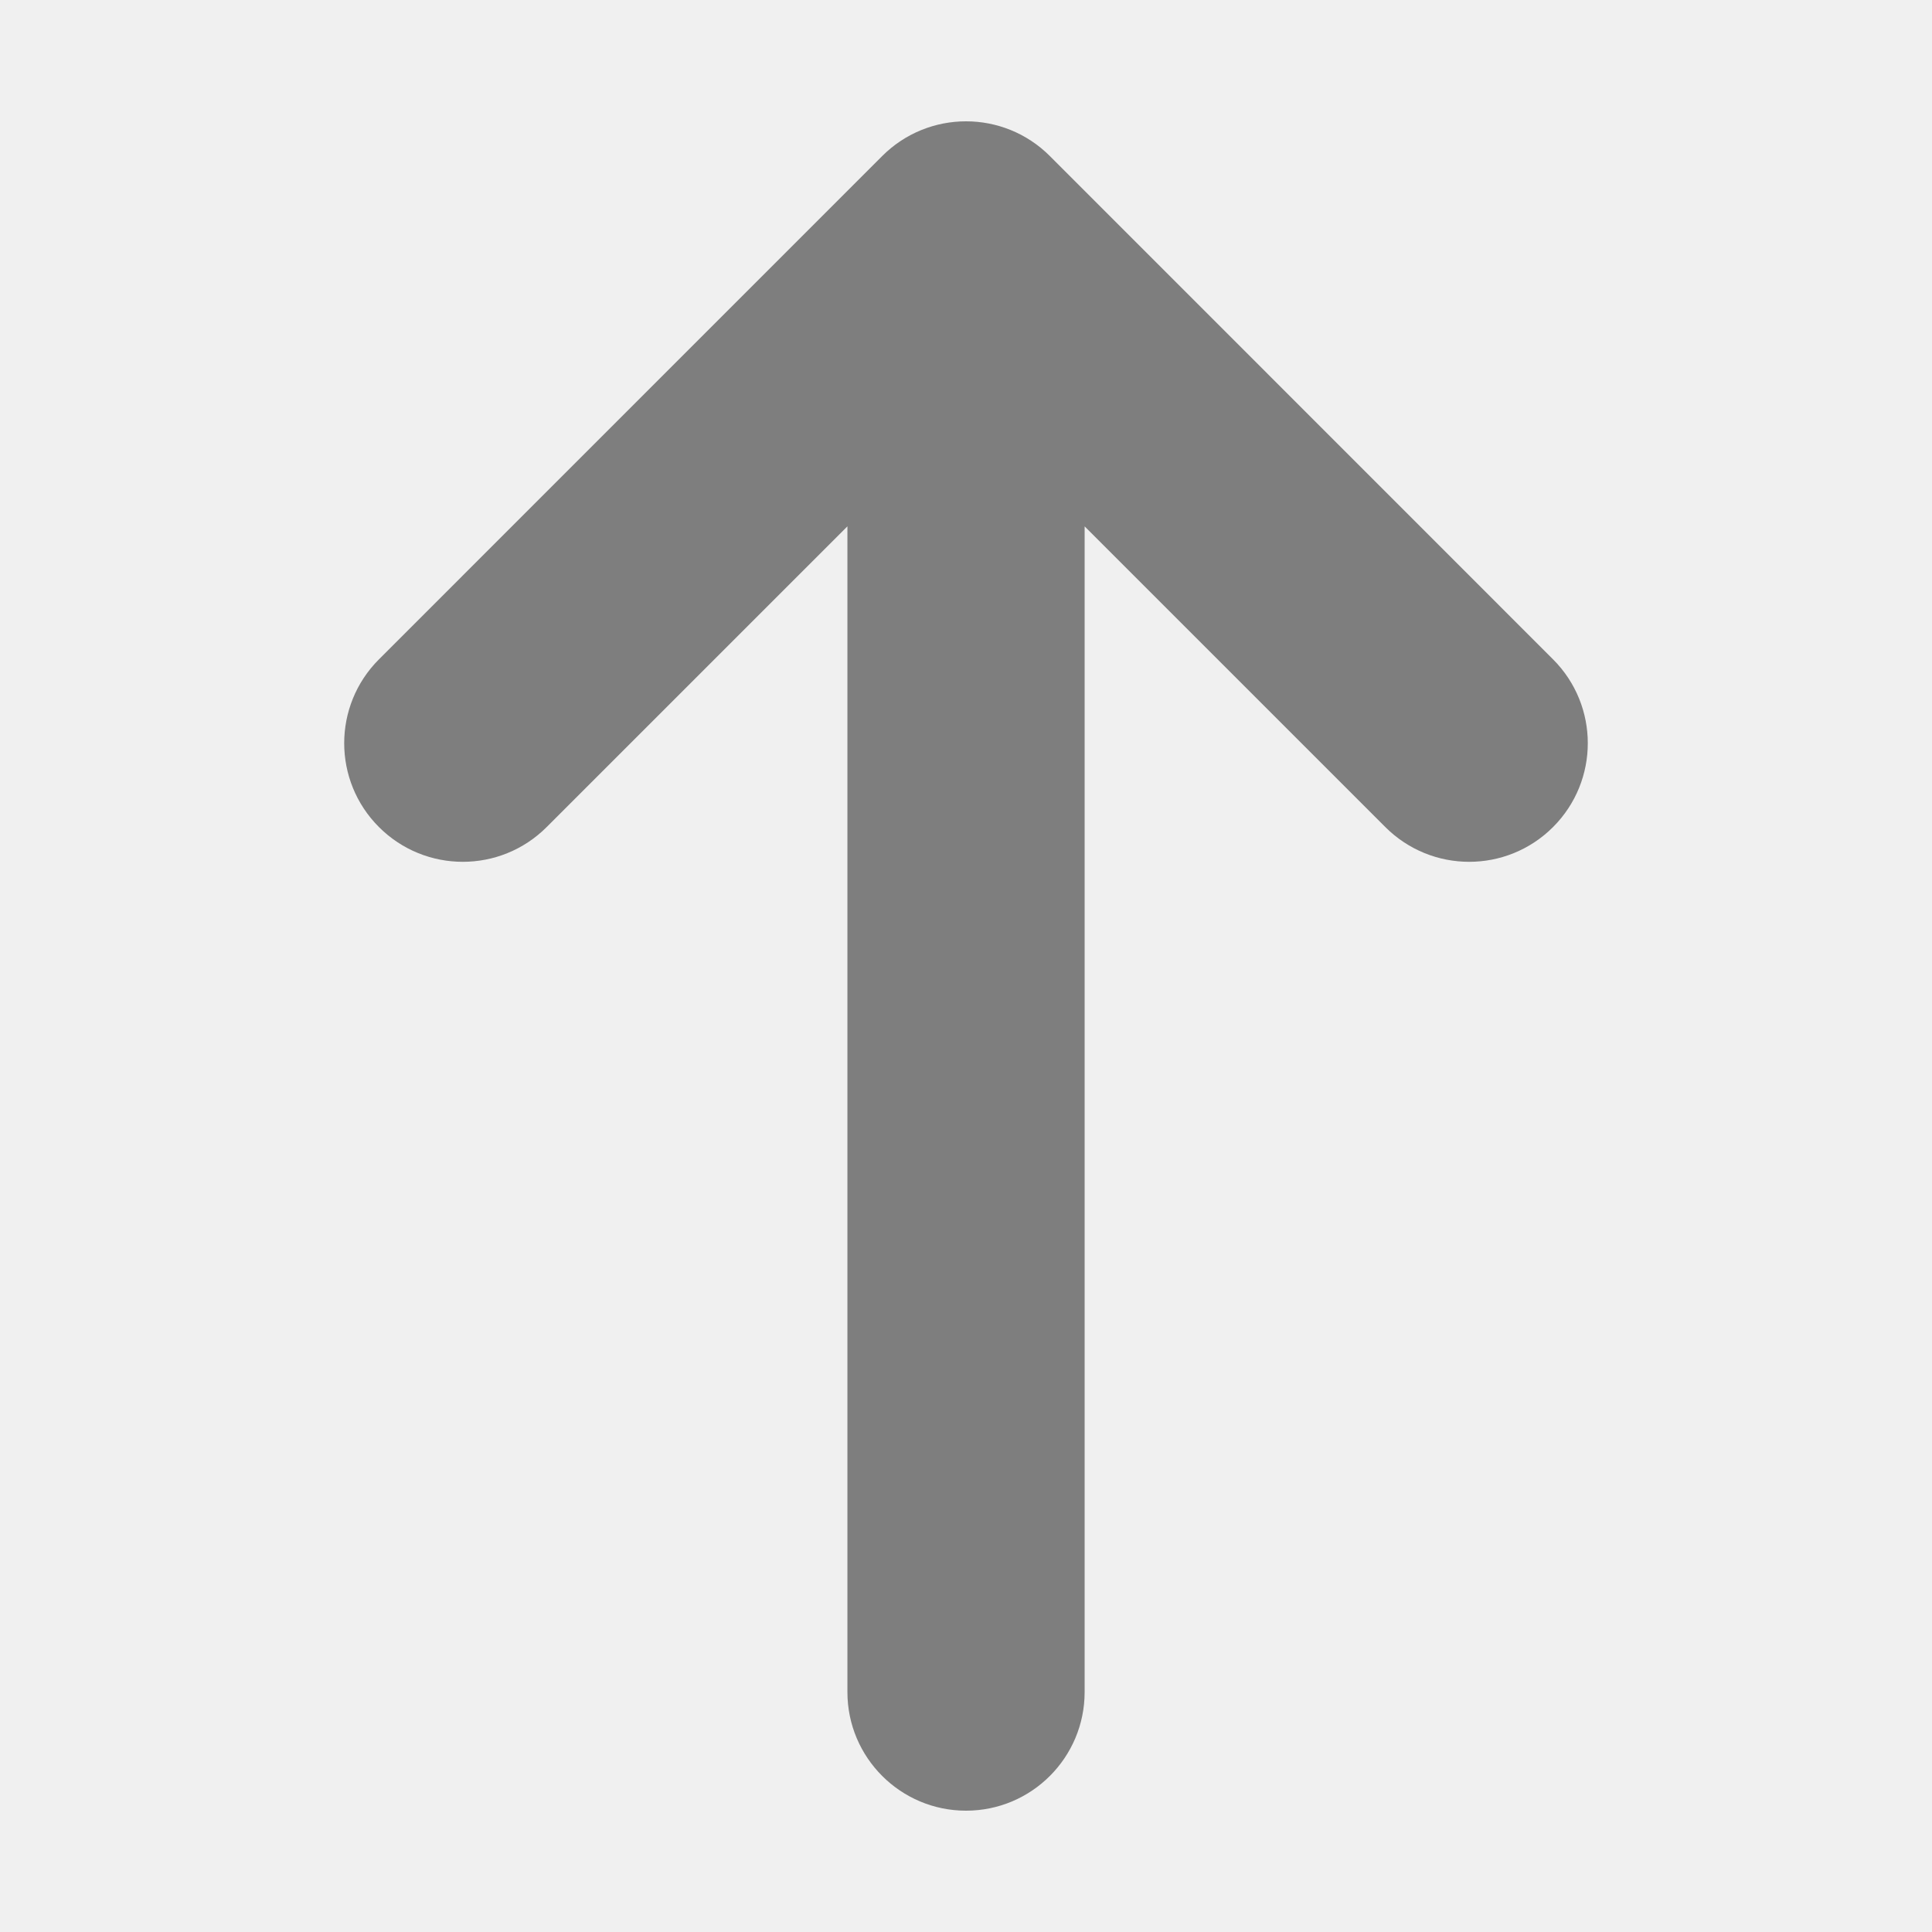
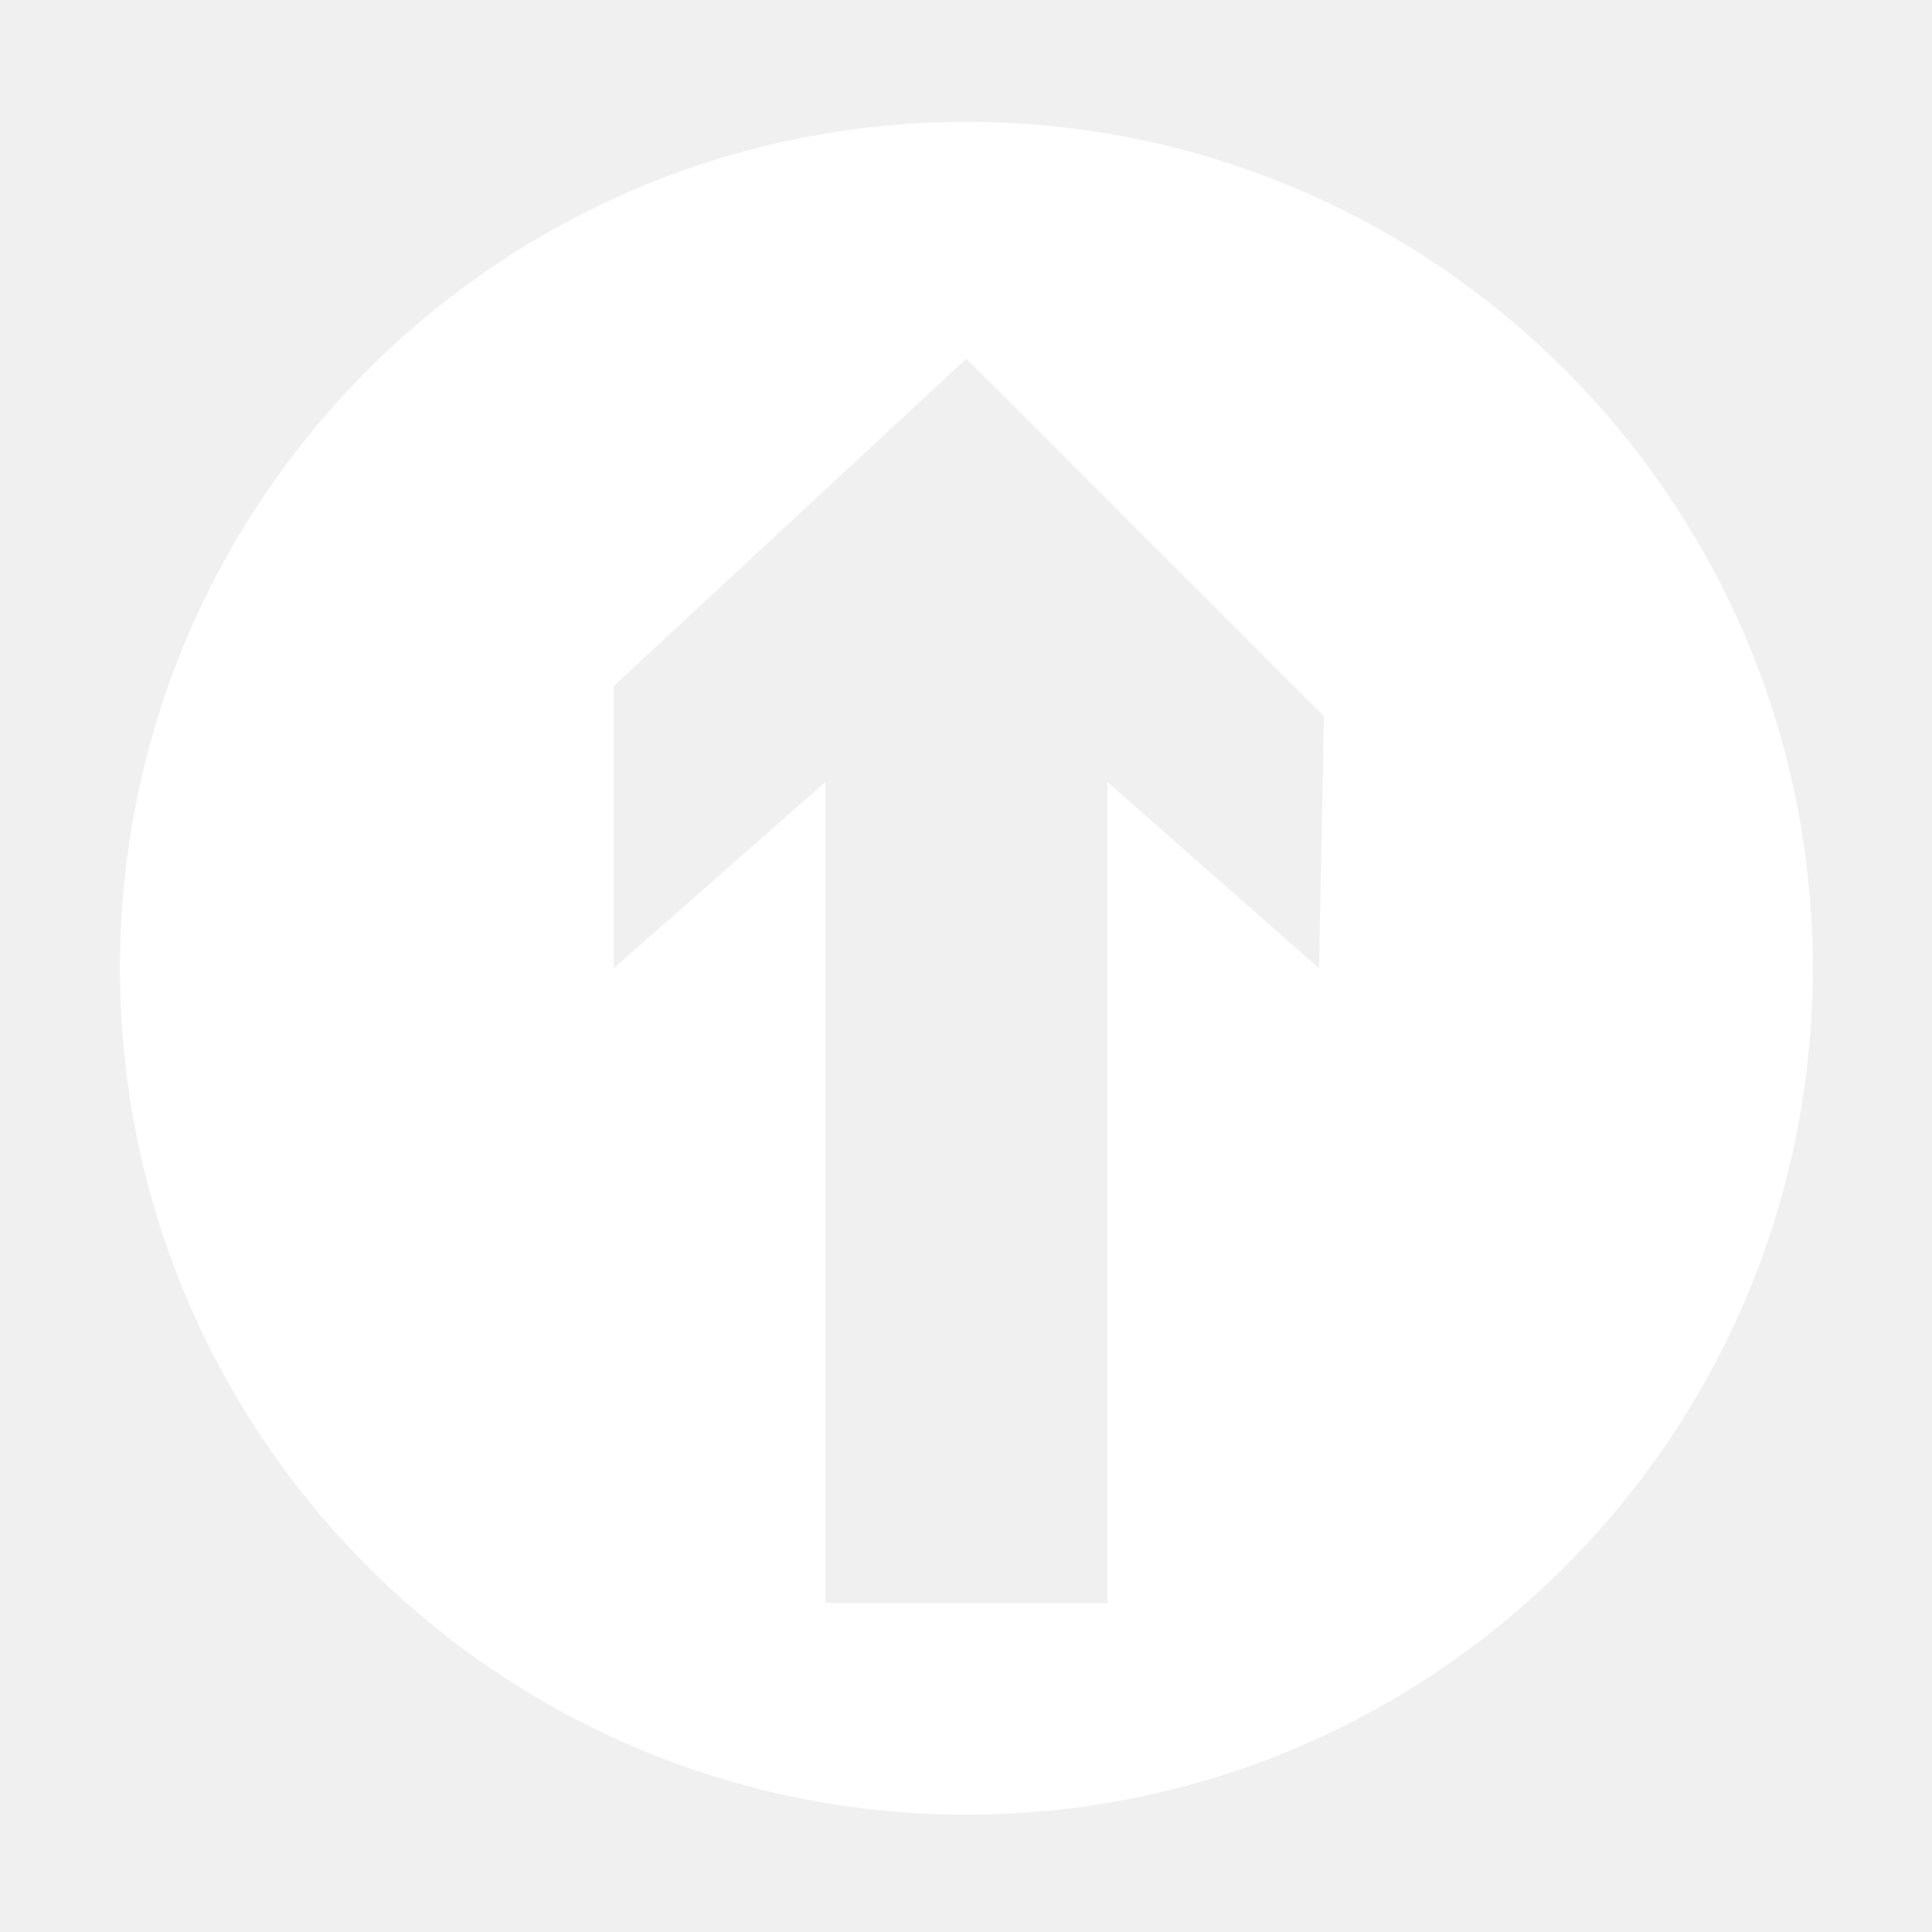
- <svg xmlns="http://www.w3.org/2000/svg" t="1698982247080" class="icon" viewBox="0 0 1024 1024" version="1.1" p-id="6008" width="32" height="32">
-   <path d="M823.147 349.466l-266.684-266.745c-24.556-24.556-64.339-24.556-88.896 0l-266.715 266.745c-24.556 24.556-24.556 64.338 0 88.895 24.556 24.556 64.338 24.556 88.895 0l159.401-159.383 0 617.855c0 34.686 28.148 62.865 62.866 62.865 34.747 0 62.865-28.179 62.865-62.865L574.88 278.988l159.373 159.373c24.556 24.556 64.337 24.556 88.895 0C847.703 413.804 847.703 374.023 823.147 349.466z" fill="#7E7E7E" p-id="6009" />
+ <svg xmlns="http://www.w3.org/2000/svg" t="1699253117994" class="icon" viewBox="0 0 1024 1024" version="1.1" p-id="2321" data-spm-anchor-id="a313x.search_index.0.i0.43c23a810c04xj" width="32" height="32">
+   <path d="M512.187 64.582c-247.758 0-448.606 200.848-448.606 448.606s200.848 448.606 448.606 448.606 448.606-200.848 448.606-448.606S759.945 64.582 512.187 64.582zM699.106 513.188l-112.151-98.683 0 435.136-149.536 0L437.419 414.506l-112.151 98.683 0-149.536L512.187 190.113l189.577 189.574L699.106 513.188z" fill="#ffffff" p-id="2322" />
</svg>
